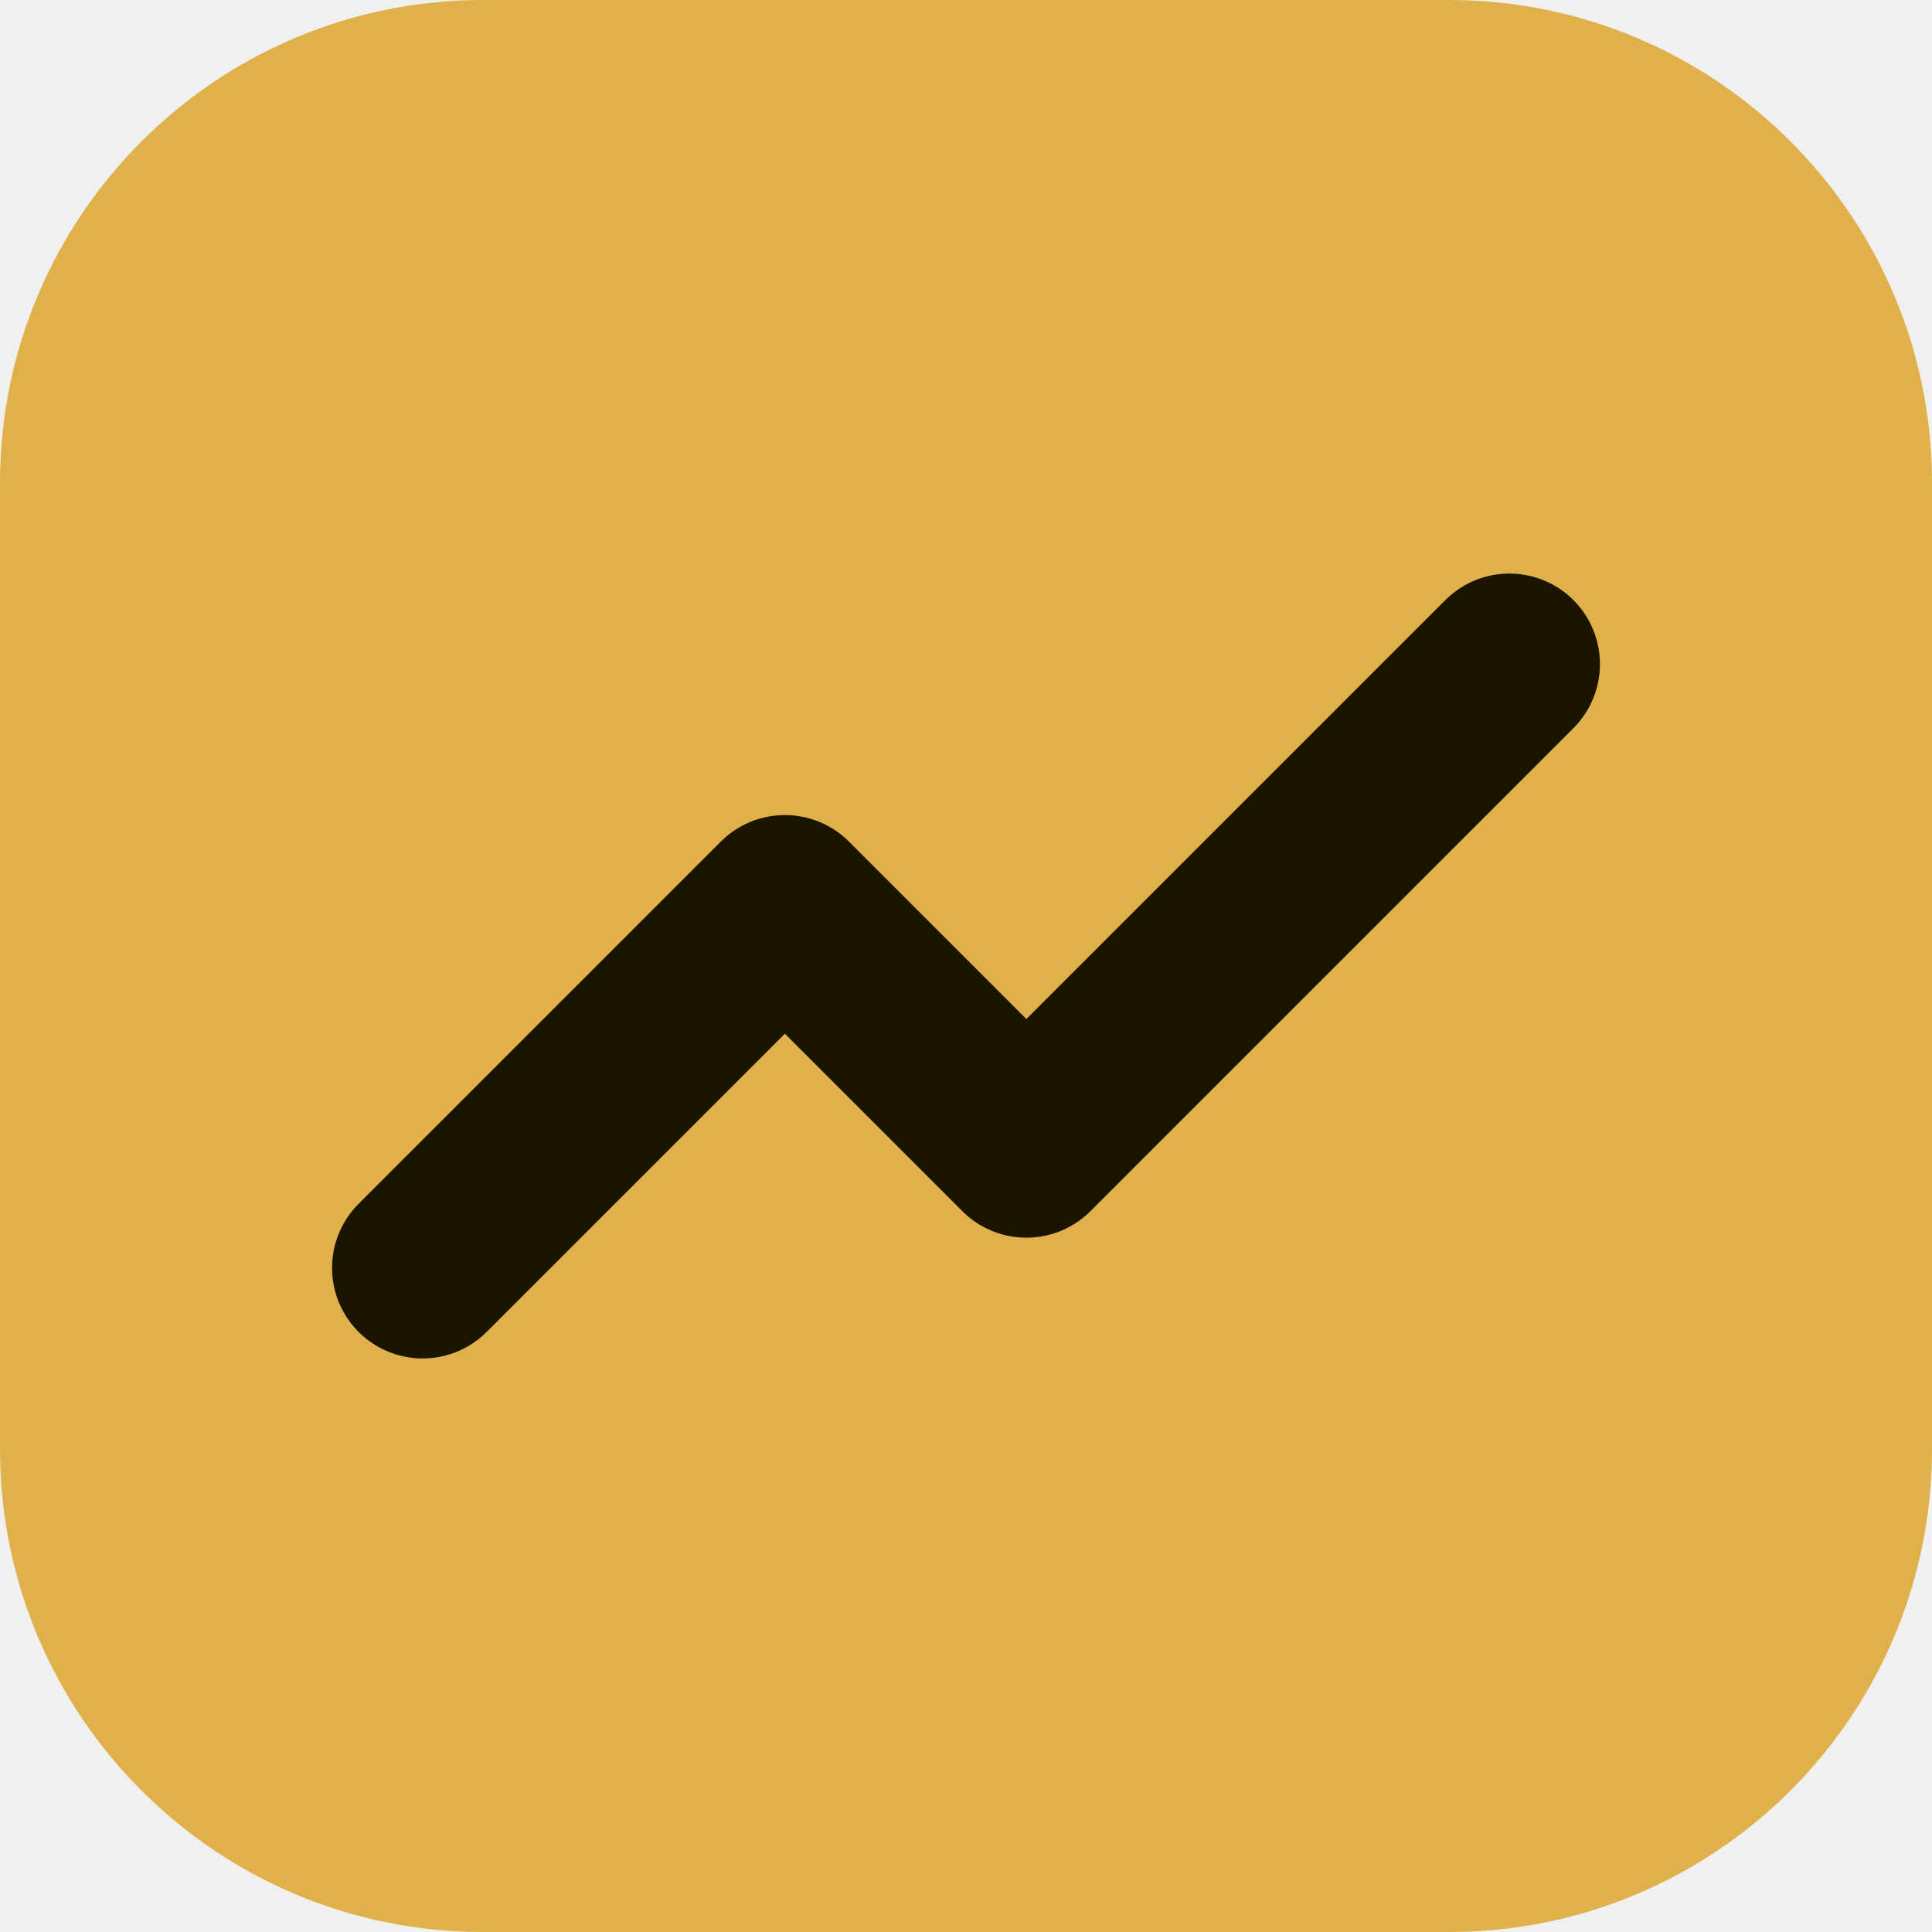
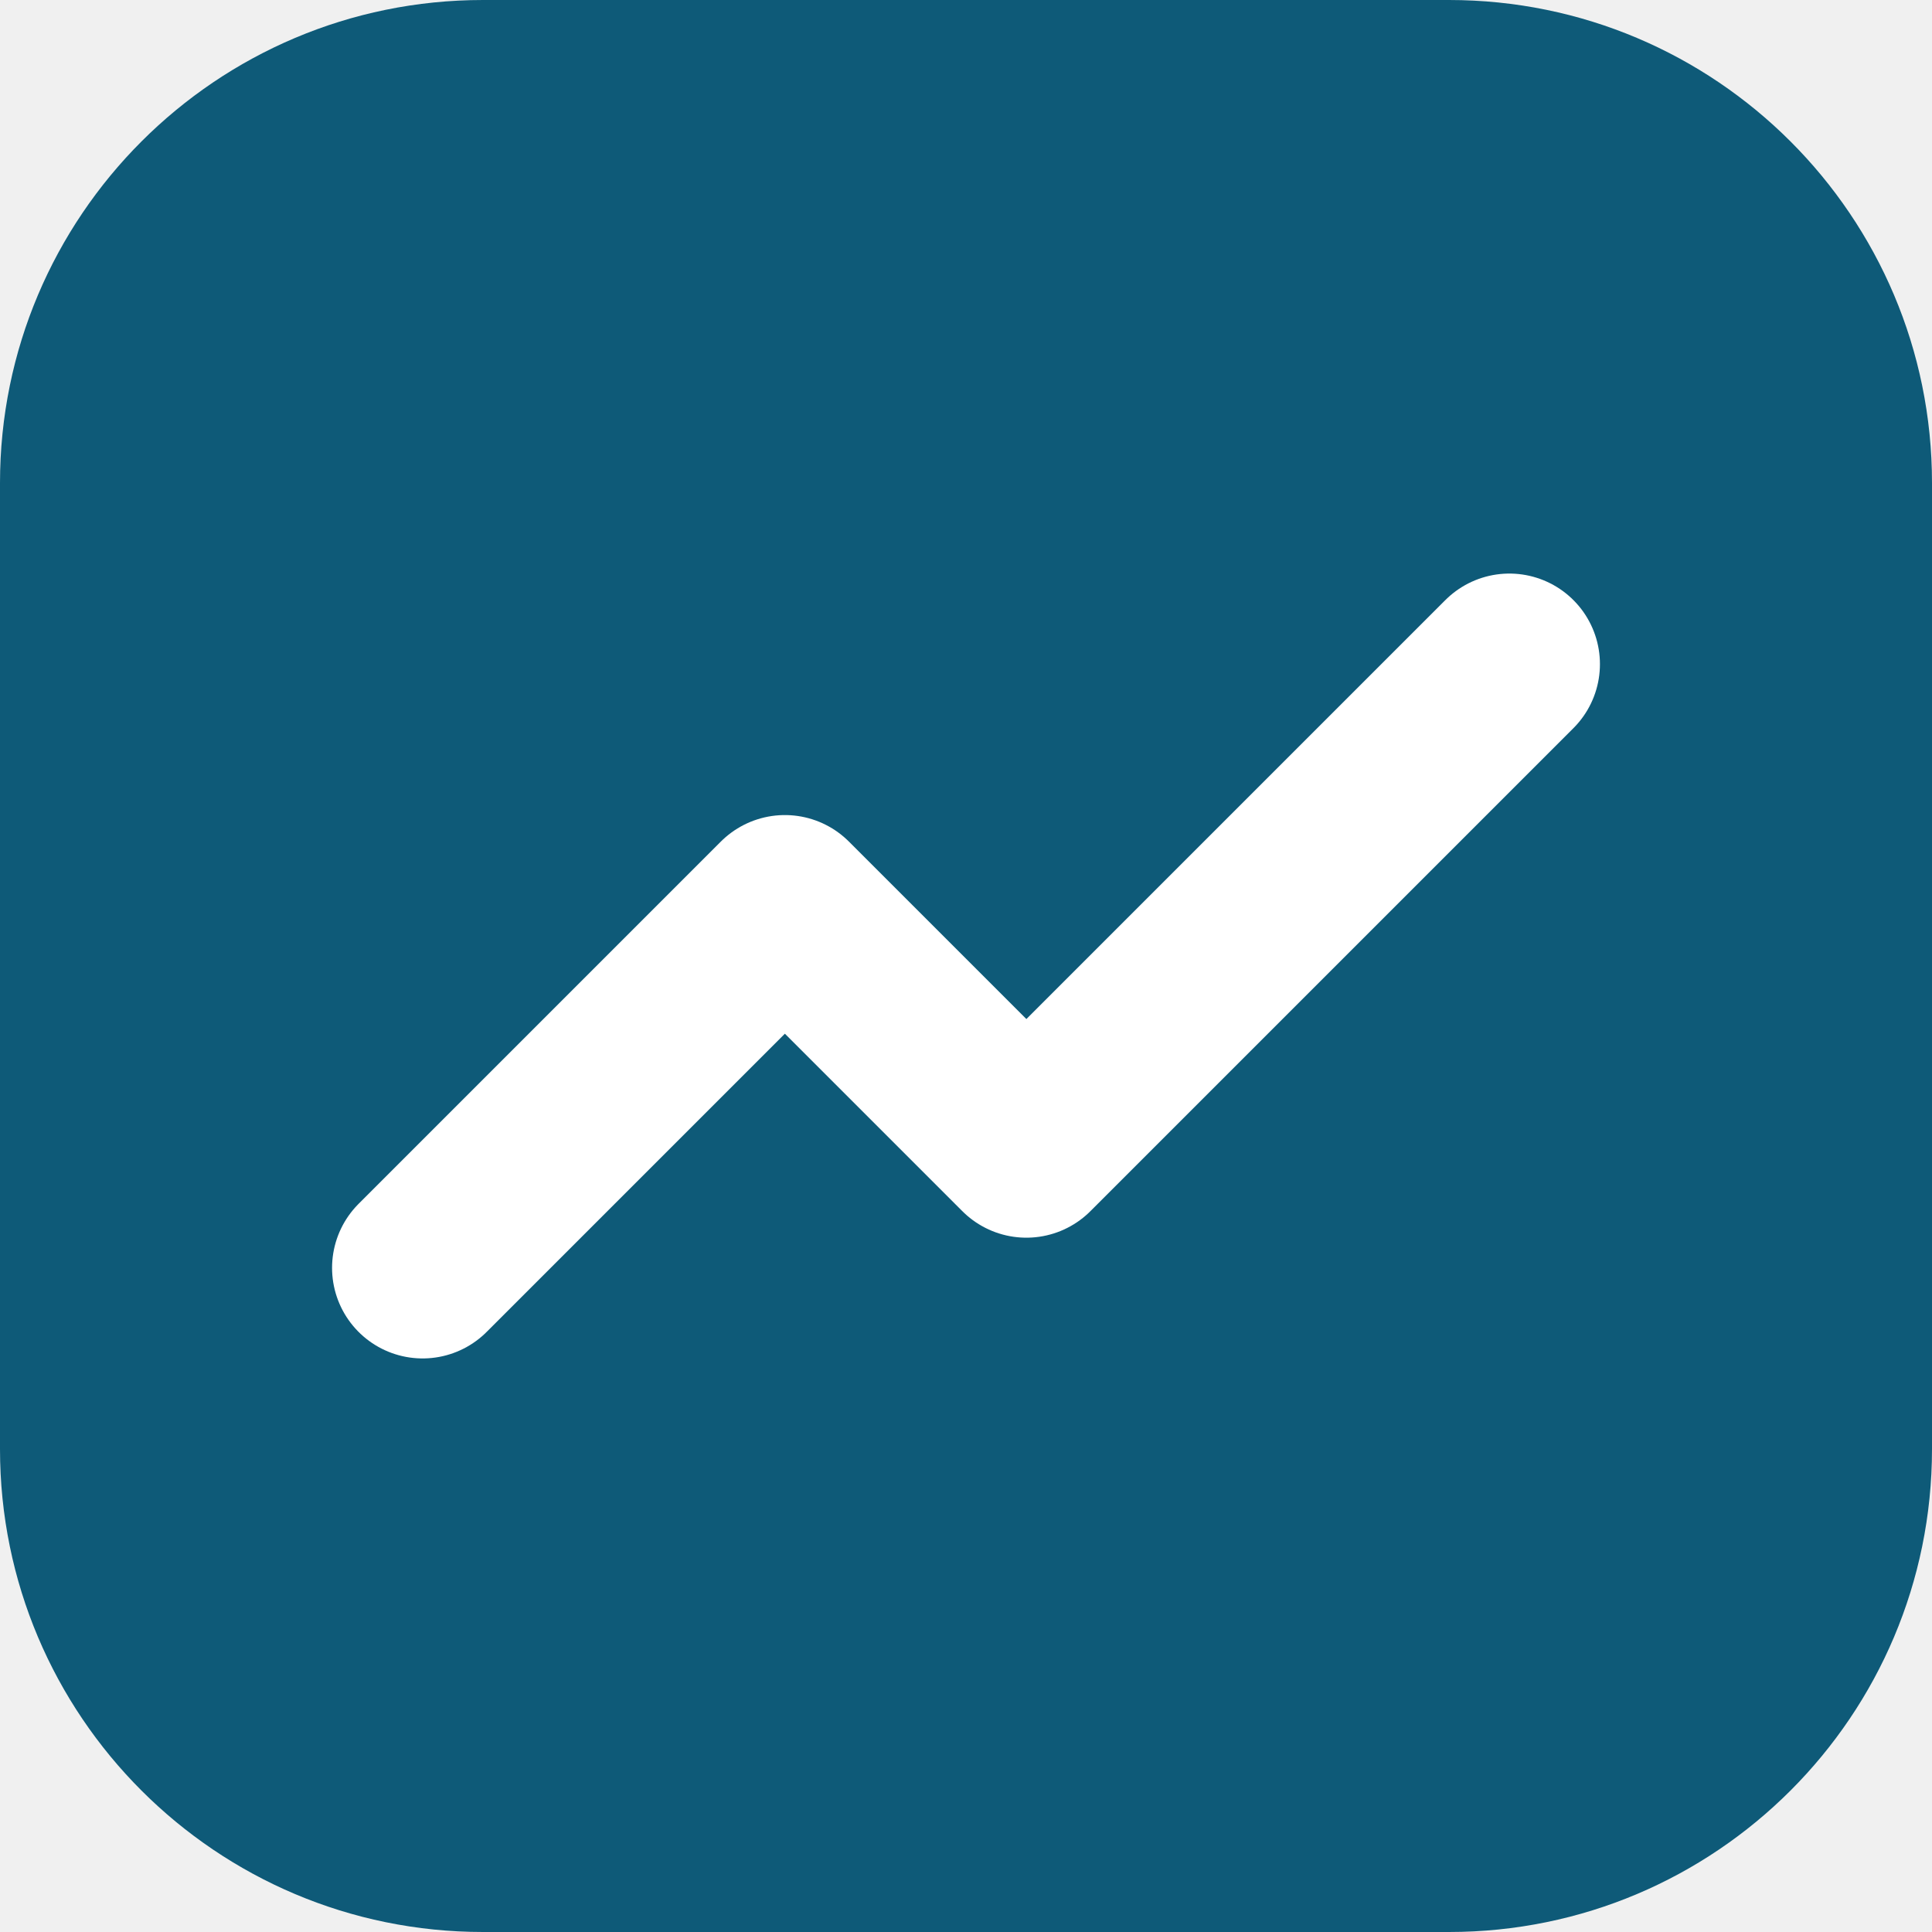
<svg xmlns="http://www.w3.org/2000/svg" viewBox="0 0 64 64">
-   <rect width="64" height="64" rx="16" fill="#e0b04a" />
-   <path d="M14 42l12-12 8 8 16-16" fill="none" stroke="#1a1400" stroke-width="6" stroke-linecap="round" stroke-linejoin="round" />
+   <rect width="64" height="64" rx="16" fill="#0e5a78" />
+   <path d="M14 42l12-12 8 8 16-16" fill="none" stroke="#ffffff" stroke-width="6" stroke-linecap="round" stroke-linejoin="round" />
</svg>
